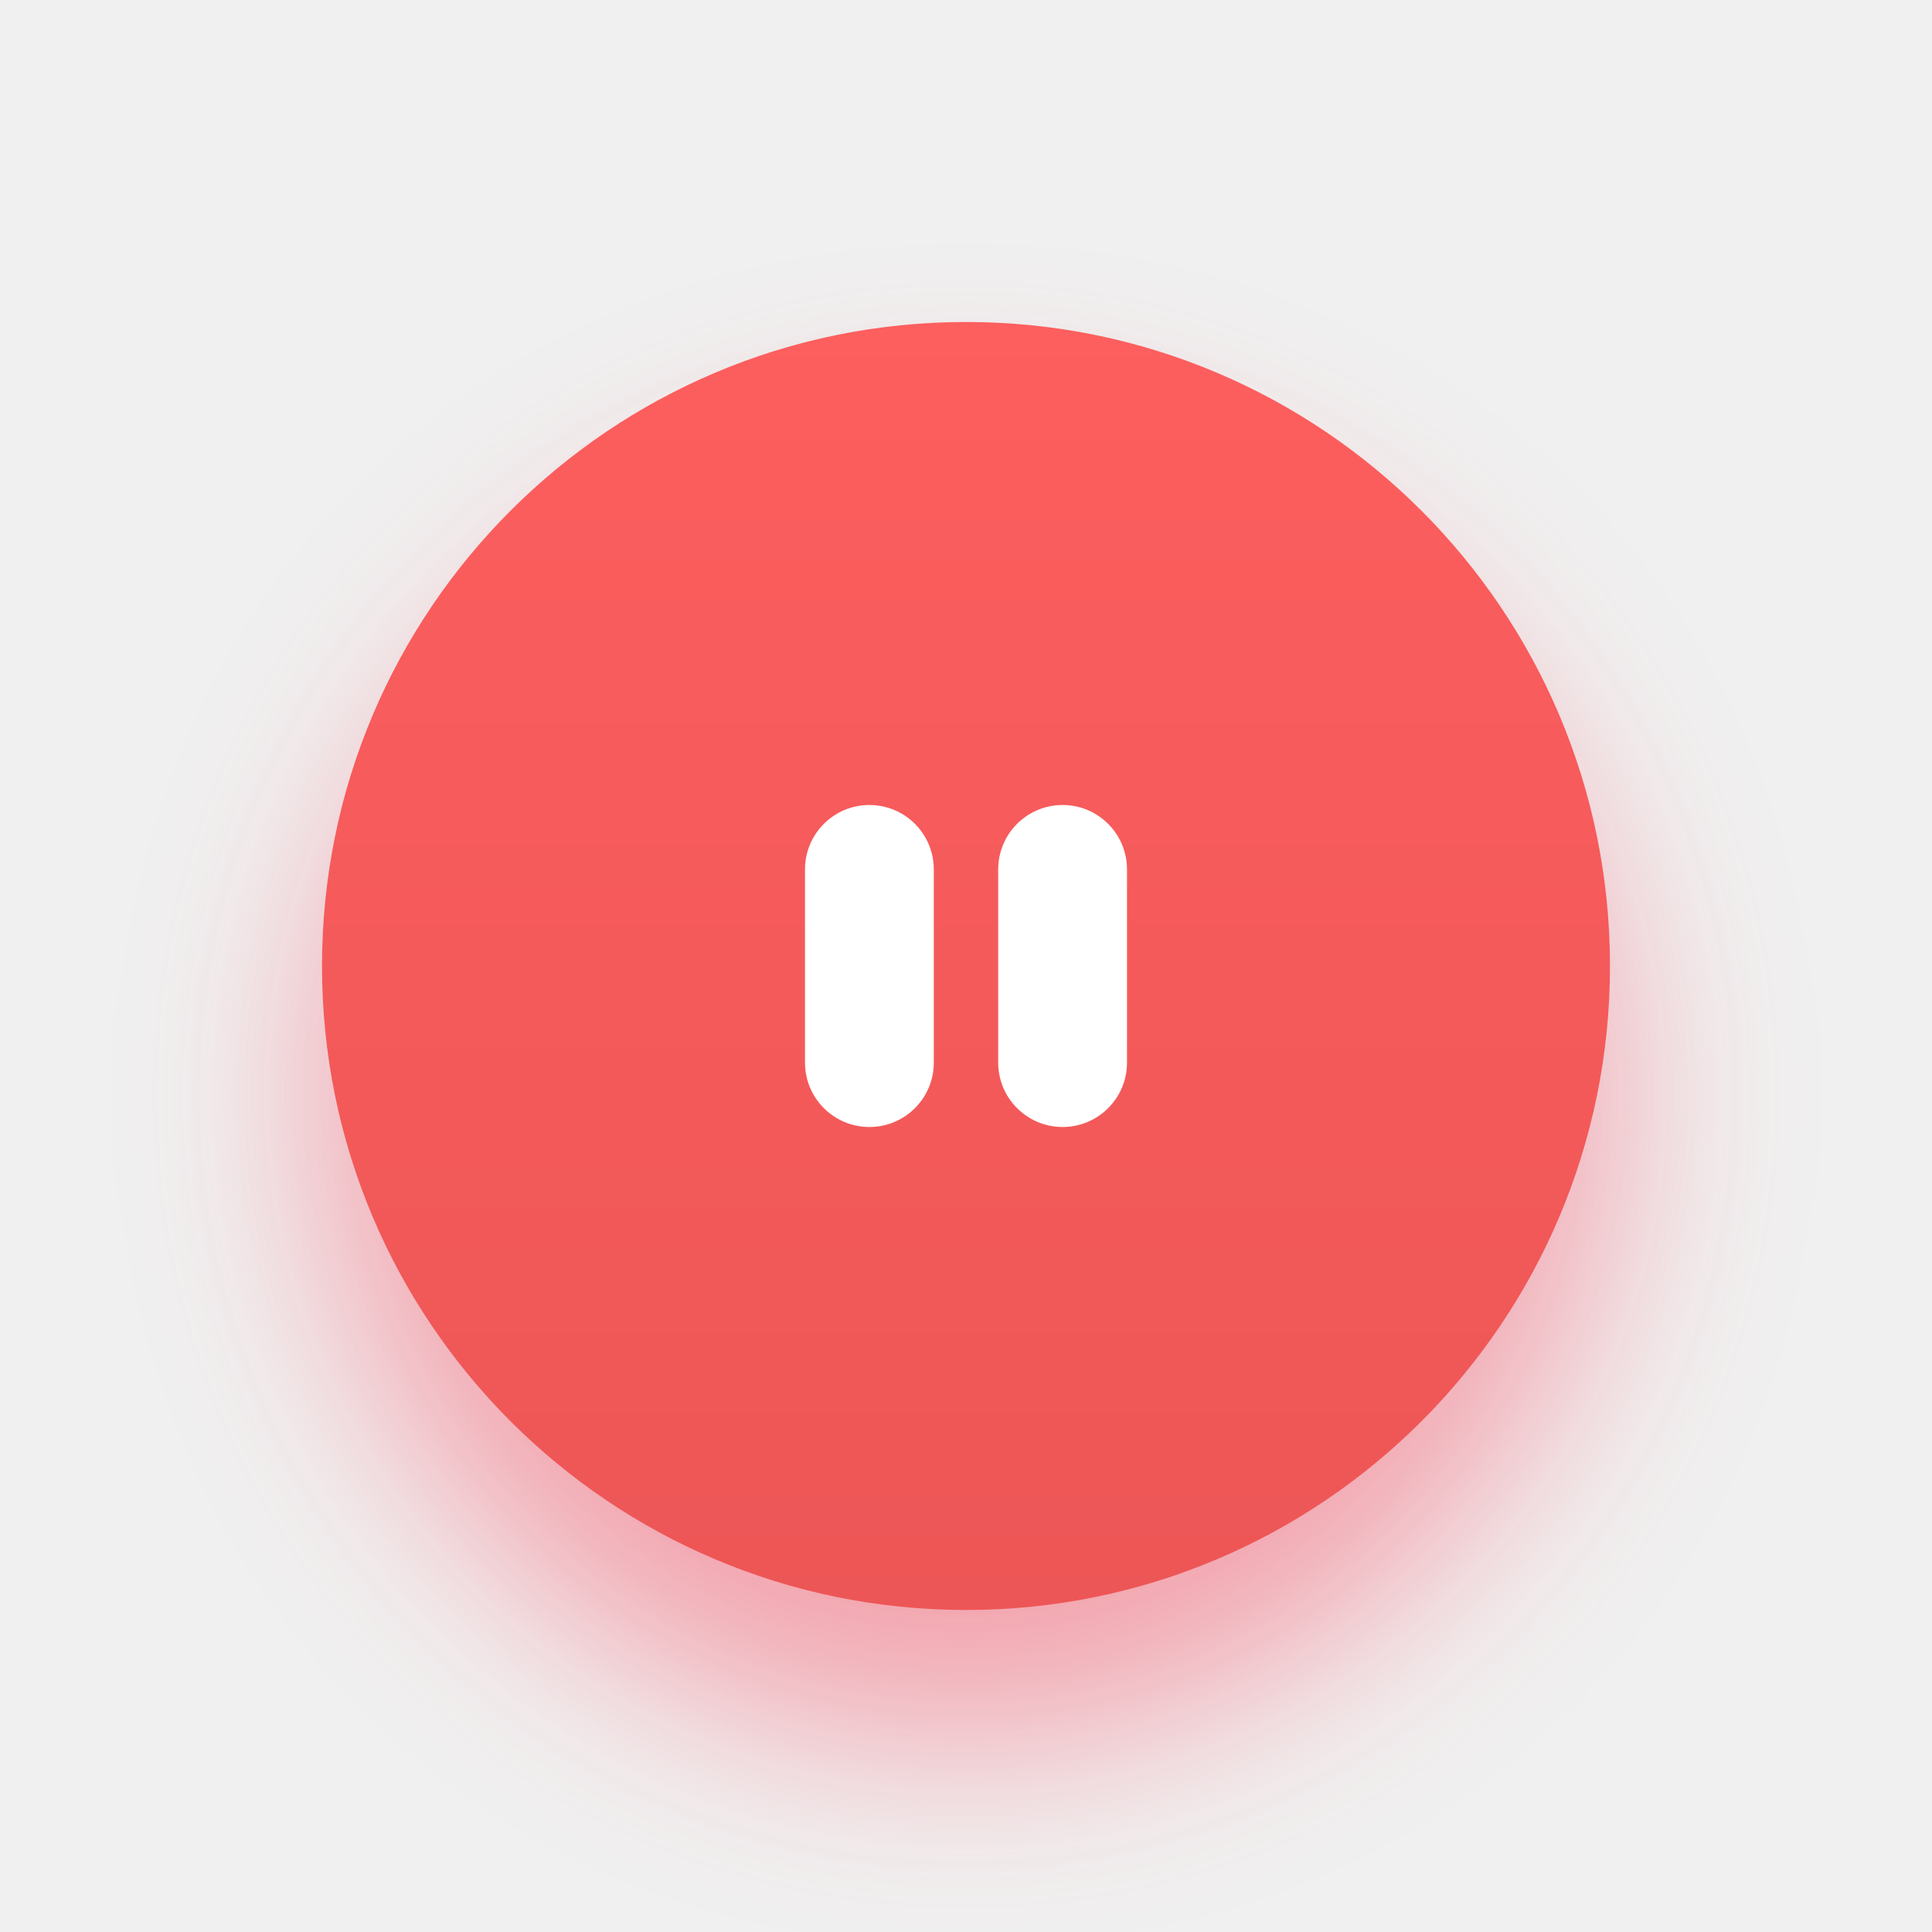
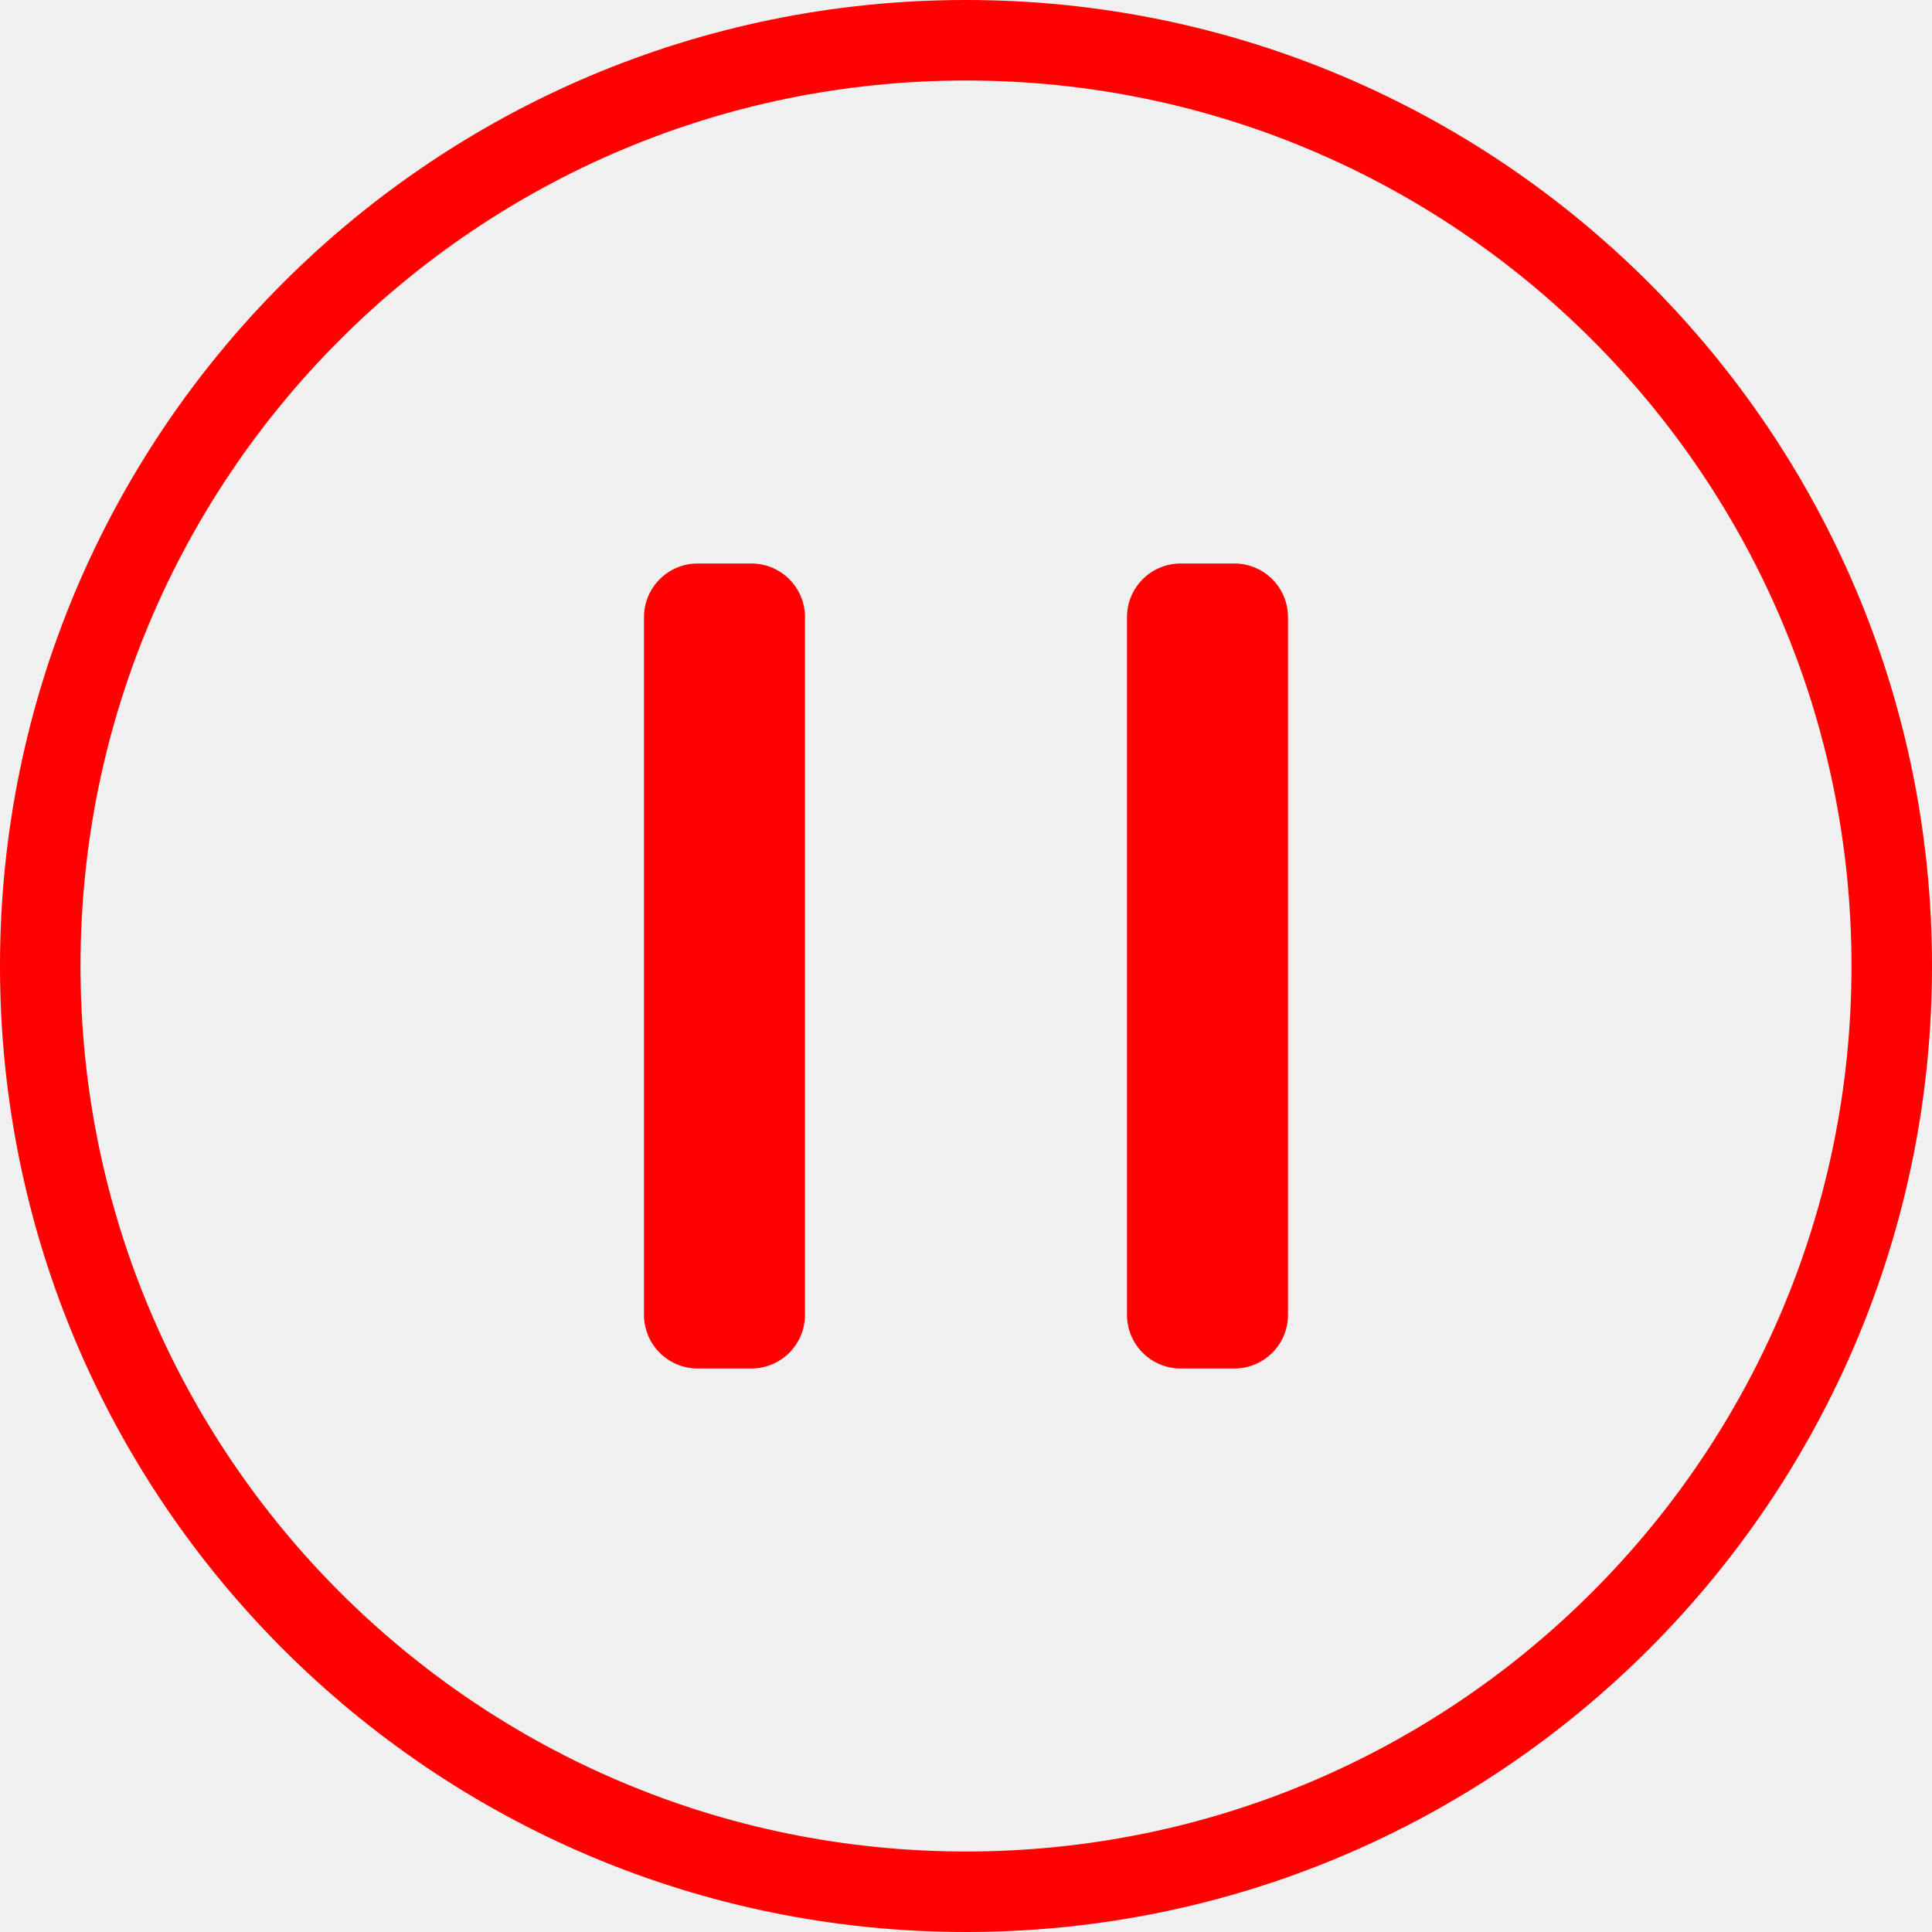
- <svg xmlns="http://www.w3.org/2000/svg" xmlns:xlink="http://www.w3.org/1999/xlink" width="60px" height="60px" viewBox="0 0 60 60" version="1.1">
-   <defs>
-     <linearGradient x1="50%" y1="0%" x2="50%" y2="100%" id="linearGradient-1">
-       <stop stop-color="#FD5E5E" offset="0%" />
-       <stop stop-color="#ED5656" offset="100%" />
-     </linearGradient>
-     <circle id="path-2" cx="30" cy="30" r="20" />
-     <filter x="-27.5%" y="-17.5%" width="155.0%" height="155.0%" filterUnits="objectBoundingBox" id="filter-3">
-       <feOffset dx="0" dy="4" in="SourceAlpha" result="shadowOffsetOuter1" />
-       <feGaussianBlur stdDeviation="3" in="shadowOffsetOuter1" result="shadowBlurOuter1" />
-       <feColorMatrix values="0 0 0 0 0.973   0 0 0 0 0.173   0 0 0 0 0.277  0 0 0 0.4 0" type="matrix" in="shadowBlurOuter1" />
-     </filter>
-   </defs>
-   <g id="页面-1" stroke="none" stroke-width="1" fill="none" fill-rule="evenodd">
-     <g id="按钮状态" transform="translate(-480, -128)">
-       <g id="pause_red_normal" transform="translate(480, 128)">
-         <g id="Oval">
-           <use fill="black" fill-opacity="1" filter="url(#filter-3)" xlink:href="#path-2" />
-           <use fill="url(#linearGradient-1)" fill-rule="evenodd" xlink:href="#path-2" />
-         </g>
-         <path d="M27,25 C28.105,25 29,25.895 29,27 L29,33 C29,34.105 28.105,35 27,35 C25.895,35 25,34.105 25,33 L25,27 C25,25.895 25.895,25 27,25 Z M33,25 C34.105,25 35,25.895 35,27 L35,33 C35,34.105 34.105,35 33,35 C31.895,35 31,34.105 31,33 L31,27 C31,25.895 31.895,25 33,25 Z" id="Combined-Shape" fill="#FFFFFF" />
+ <svg xmlns="http://www.w3.org/2000/svg" width="24px" height="24px" viewBox="0 0 24 24" version="1.1">
+   <g id="语音记事本" stroke="none" stroke-width="1" fill="none" fill-rule="evenodd">
+     <g id="画框" transform="translate(-61, -91)" fill="#FF0101" fill-rule="nonzero">
+       <g id="暂停录音" transform="translate(61, 91)">
+         <path d="M12,0 C18.627,0 24,5.373 24,12 C24,18.627 18.627,24 12,24 C5.373,24 0,18.627 0,12 C0,5.373 5.373,0 12,0 Z M12,1 C5.925,1 1,5.925 1,12 C1,18.075 5.925,23 12,23 C18.075,23 23,18.075 23,12 C23,5.925 18.075,1 12,1 Z M9.333,7 C9.702,7 10,7.298 10,7.667 L10,16.333 C10,16.702 9.702,17 9.333,17 L8.667,17 C8.298,17 8,16.702 8,16.333 L8,7.667 C8,7.298 8.298,7 8.667,7 L9.333,7 Z M15.333,7 C15.702,7 16,7.298 16,7.667 L16,16.333 C16,16.702 15.702,17 15.333,17 L14.667,17 C14.298,17 14,16.702 14,16.333 L14,7.667 C14,7.298 14.298,7 14.667,7 L15.333,7 Z" id="形状结合" />
      </g>
    </g>
  </g>
</svg>
